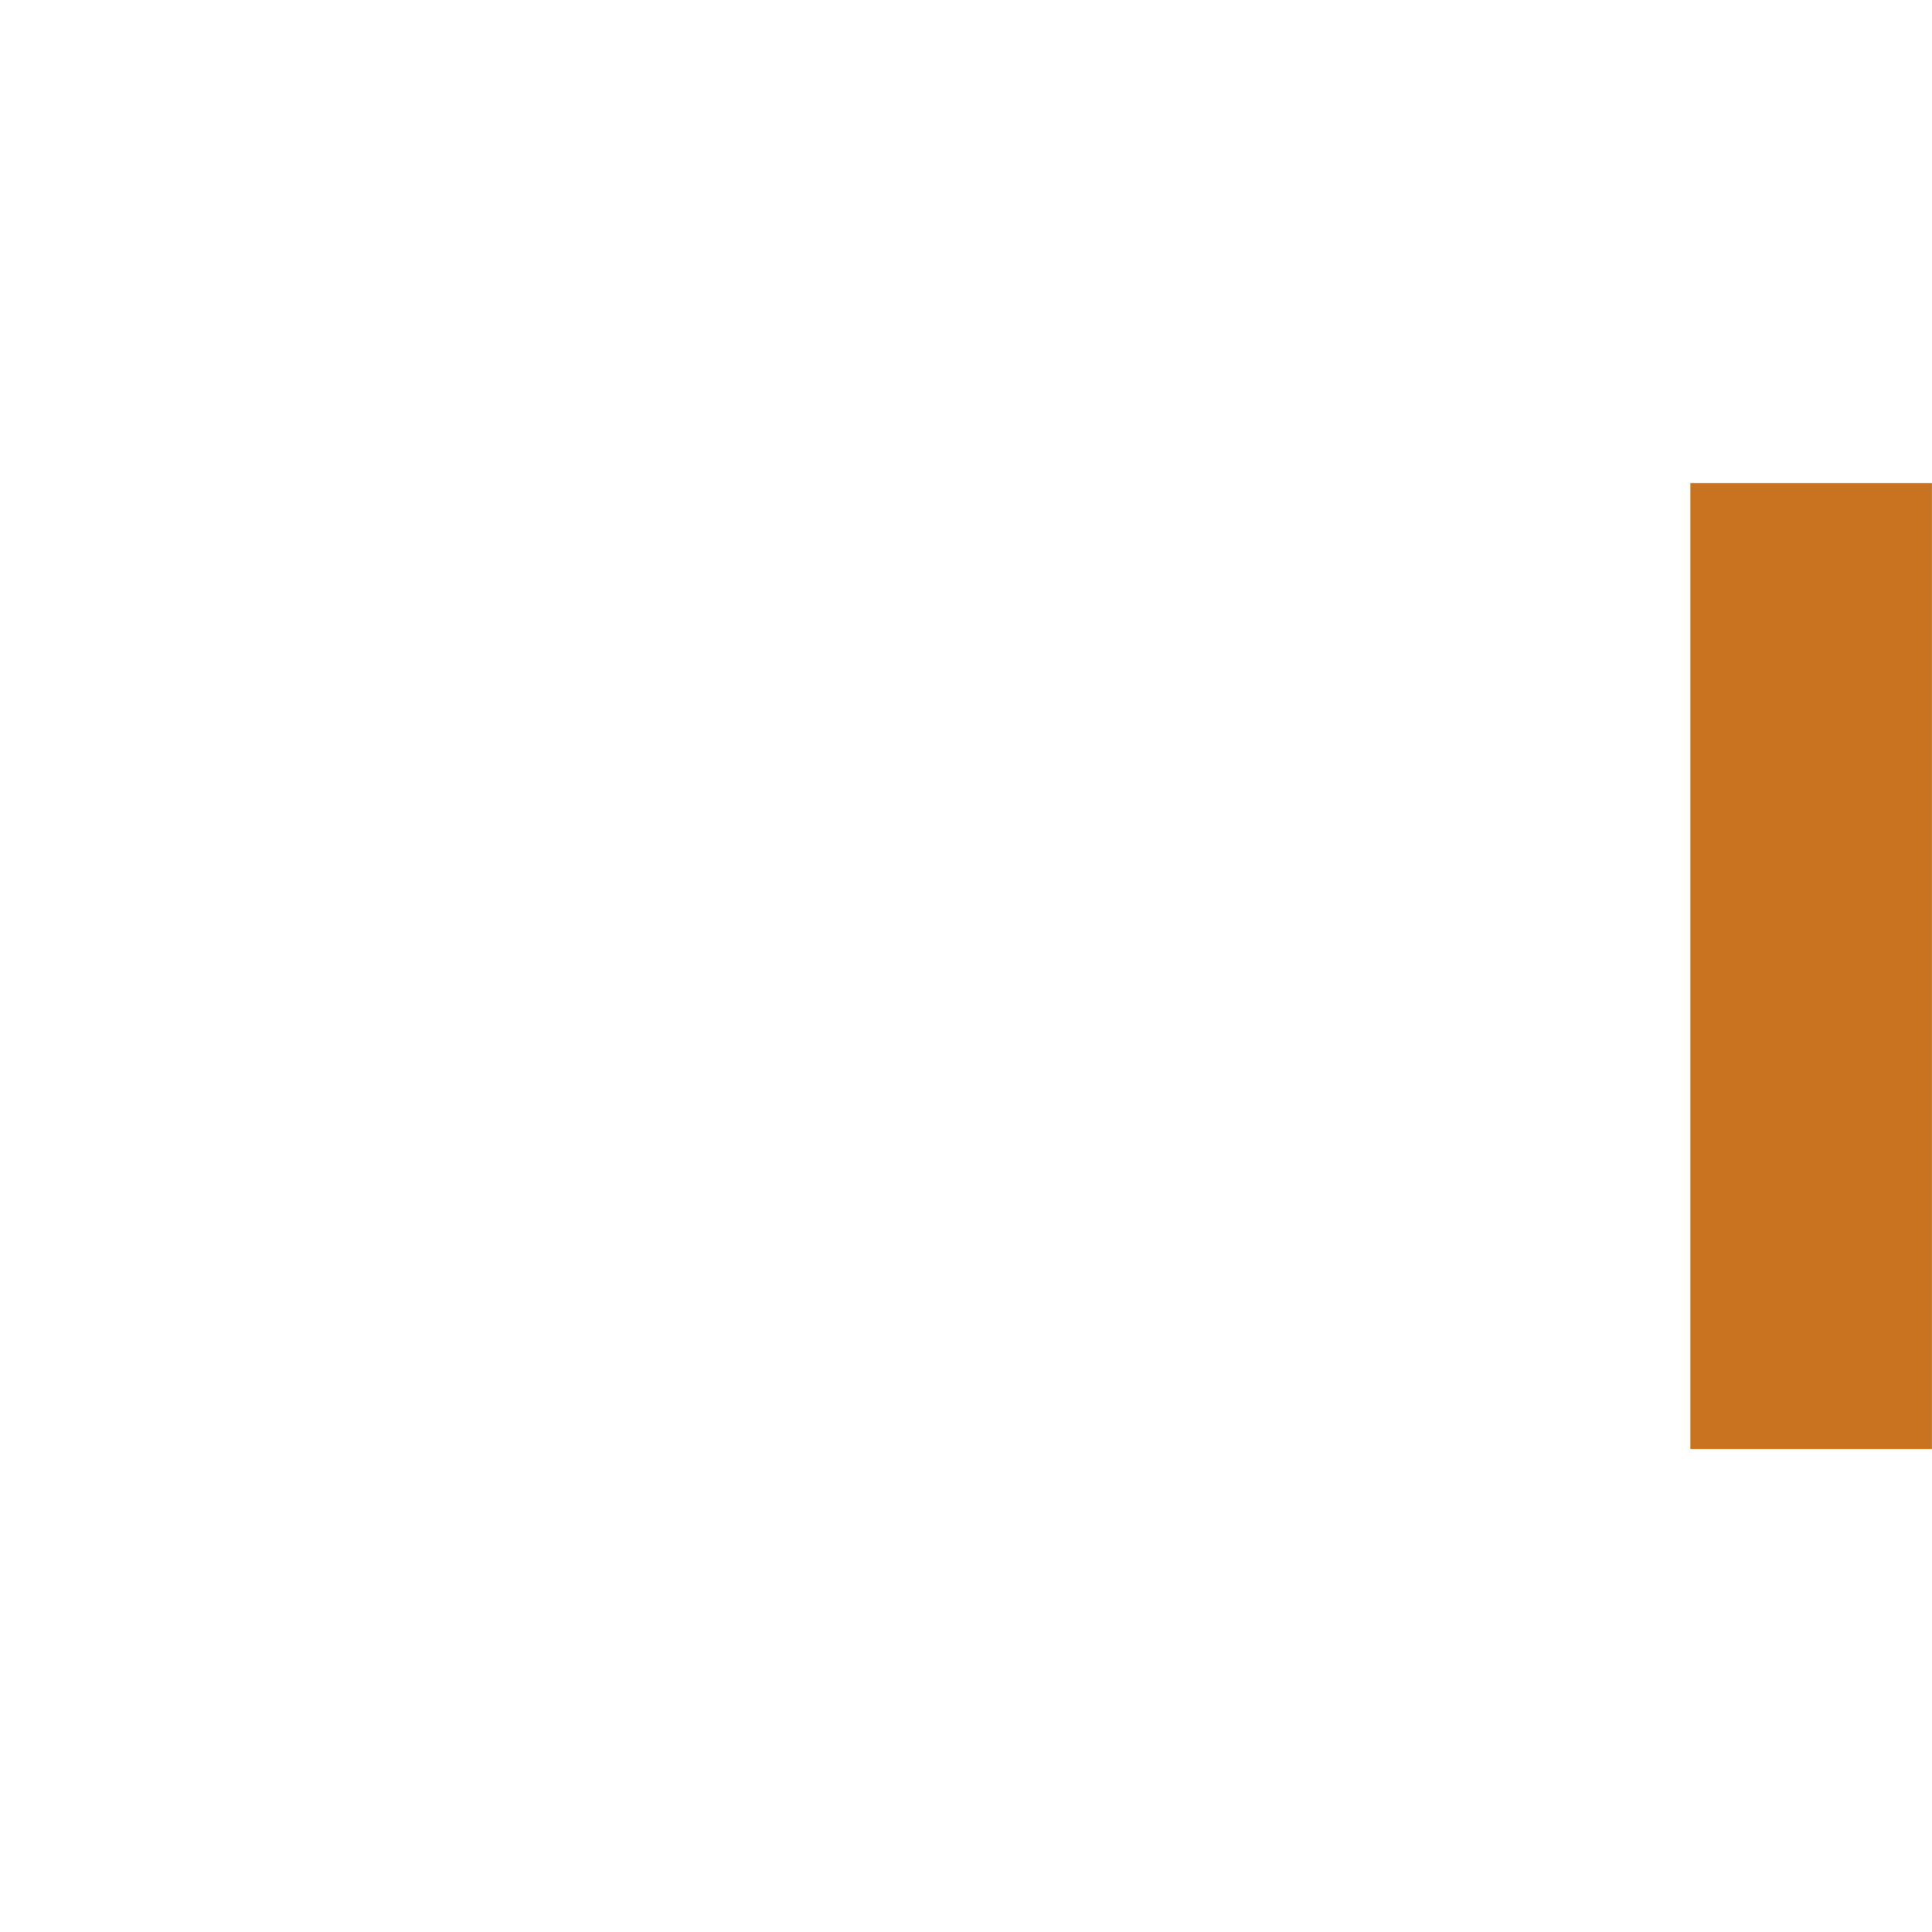
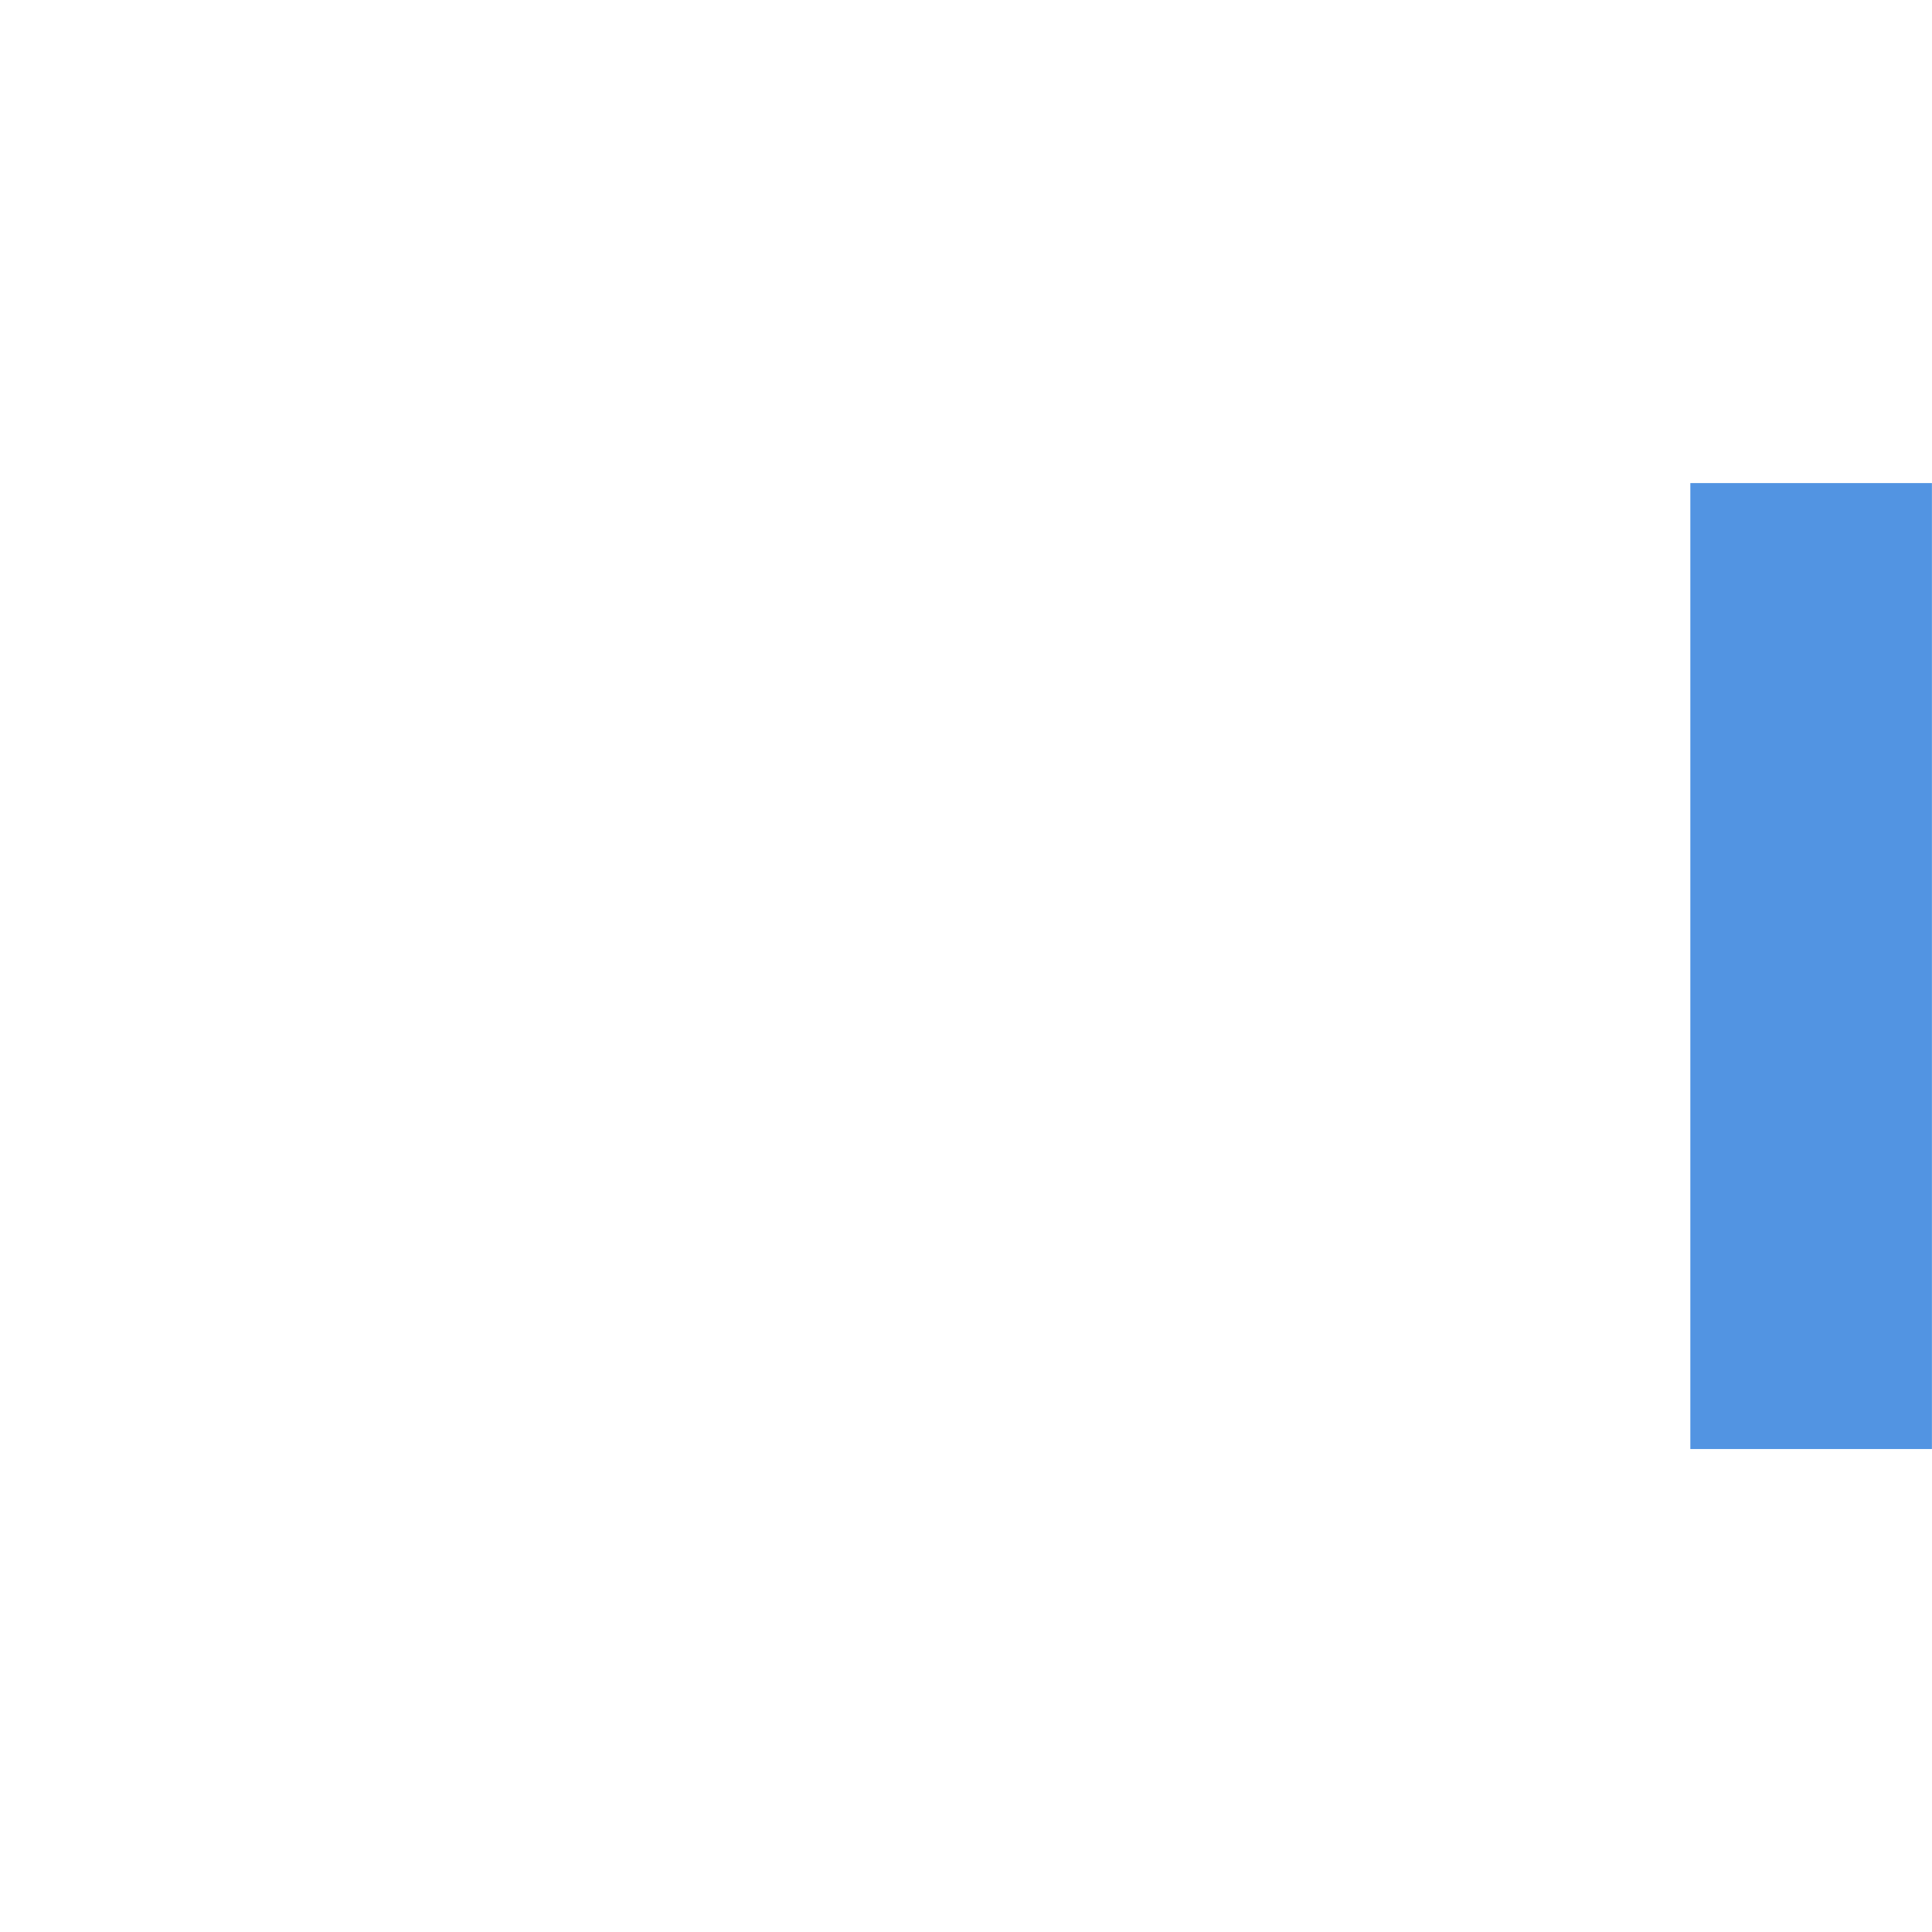
<svg xmlns="http://www.w3.org/2000/svg" xmlns:xlink="http://www.w3.org/1999/xlink" width="16" height="16" id="svg7355" version="1.1">
  <defs id="defs7357">
    <radialGradient xlink:href="#linearGradient36429" id="radialGradient7461" gradientUnits="userSpaceOnUse" gradientTransform="matrix(1.011539,0,0,0.5758211,-0.3926219,71.83807)" cx="47.429" cy="167.168" fx="47.429" fy="167.168" r="37" />
    <linearGradient id="linearGradient36429">
      <stop id="stop36431" offset="0" style="stop-color:#ffffff;stop-opacity:1;" />
      <stop id="stop36433" offset="1" style="stop-color:#ffffff;stop-opacity:0;" />
    </linearGradient>
    <radialGradient xlink:href="#linearGradient36471" id="radialGradient7463" gradientUnits="userSpaceOnUse" gradientTransform="matrix(1.189155,0,0,0.5551325,-9.281289,36.12653)" cx="49.067" cy="242.504" fx="49.067" fy="242.504" r="37.007" />
    <linearGradient id="linearGradient36471">
      <stop id="stop36473" offset="0" style="stop-color:#ffffff;stop-opacity:1;" />
      <stop id="stop36475" offset="1" style="stop-color:#ffffff;stop-opacity:0;" />
    </linearGradient>
    <radialGradient r="37.007" fy="242.504" fx="49.067" cy="242.504" cx="49.067" gradientTransform="matrix(1.189155,0,0,0.1525213,-9.281289,132.5277)" gradientUnits="userSpaceOnUse" id="radialGradient7488" xlink:href="#linearGradient36471" />
  </defs>
  <g id="layer1" transform="matrix(1.621328,0,0,1.621328,-431.6347,-376.5527)">
    <g style="display:inline" id="g30864" transform="translate(255.223,70.11809)">
-       <rect style="opacity:1;fill:#c77320;fill-opacity:1;stroke:none" id="rect4147" width="4.934" height="1.234" x="164.599" y="-20.868" rx="0" transform="matrix(0,1,-1,0,0,0)" />
+       <rect style="opacity:1;fill:#5294e2;fill-opacity:1;stroke:none" id="rect4147" width="4.934" height="1.234" x="164.599" y="-20.868" rx="0" transform="matrix(0,1,-1,0,0,0)" />
    </g>
  </g>
</svg>
